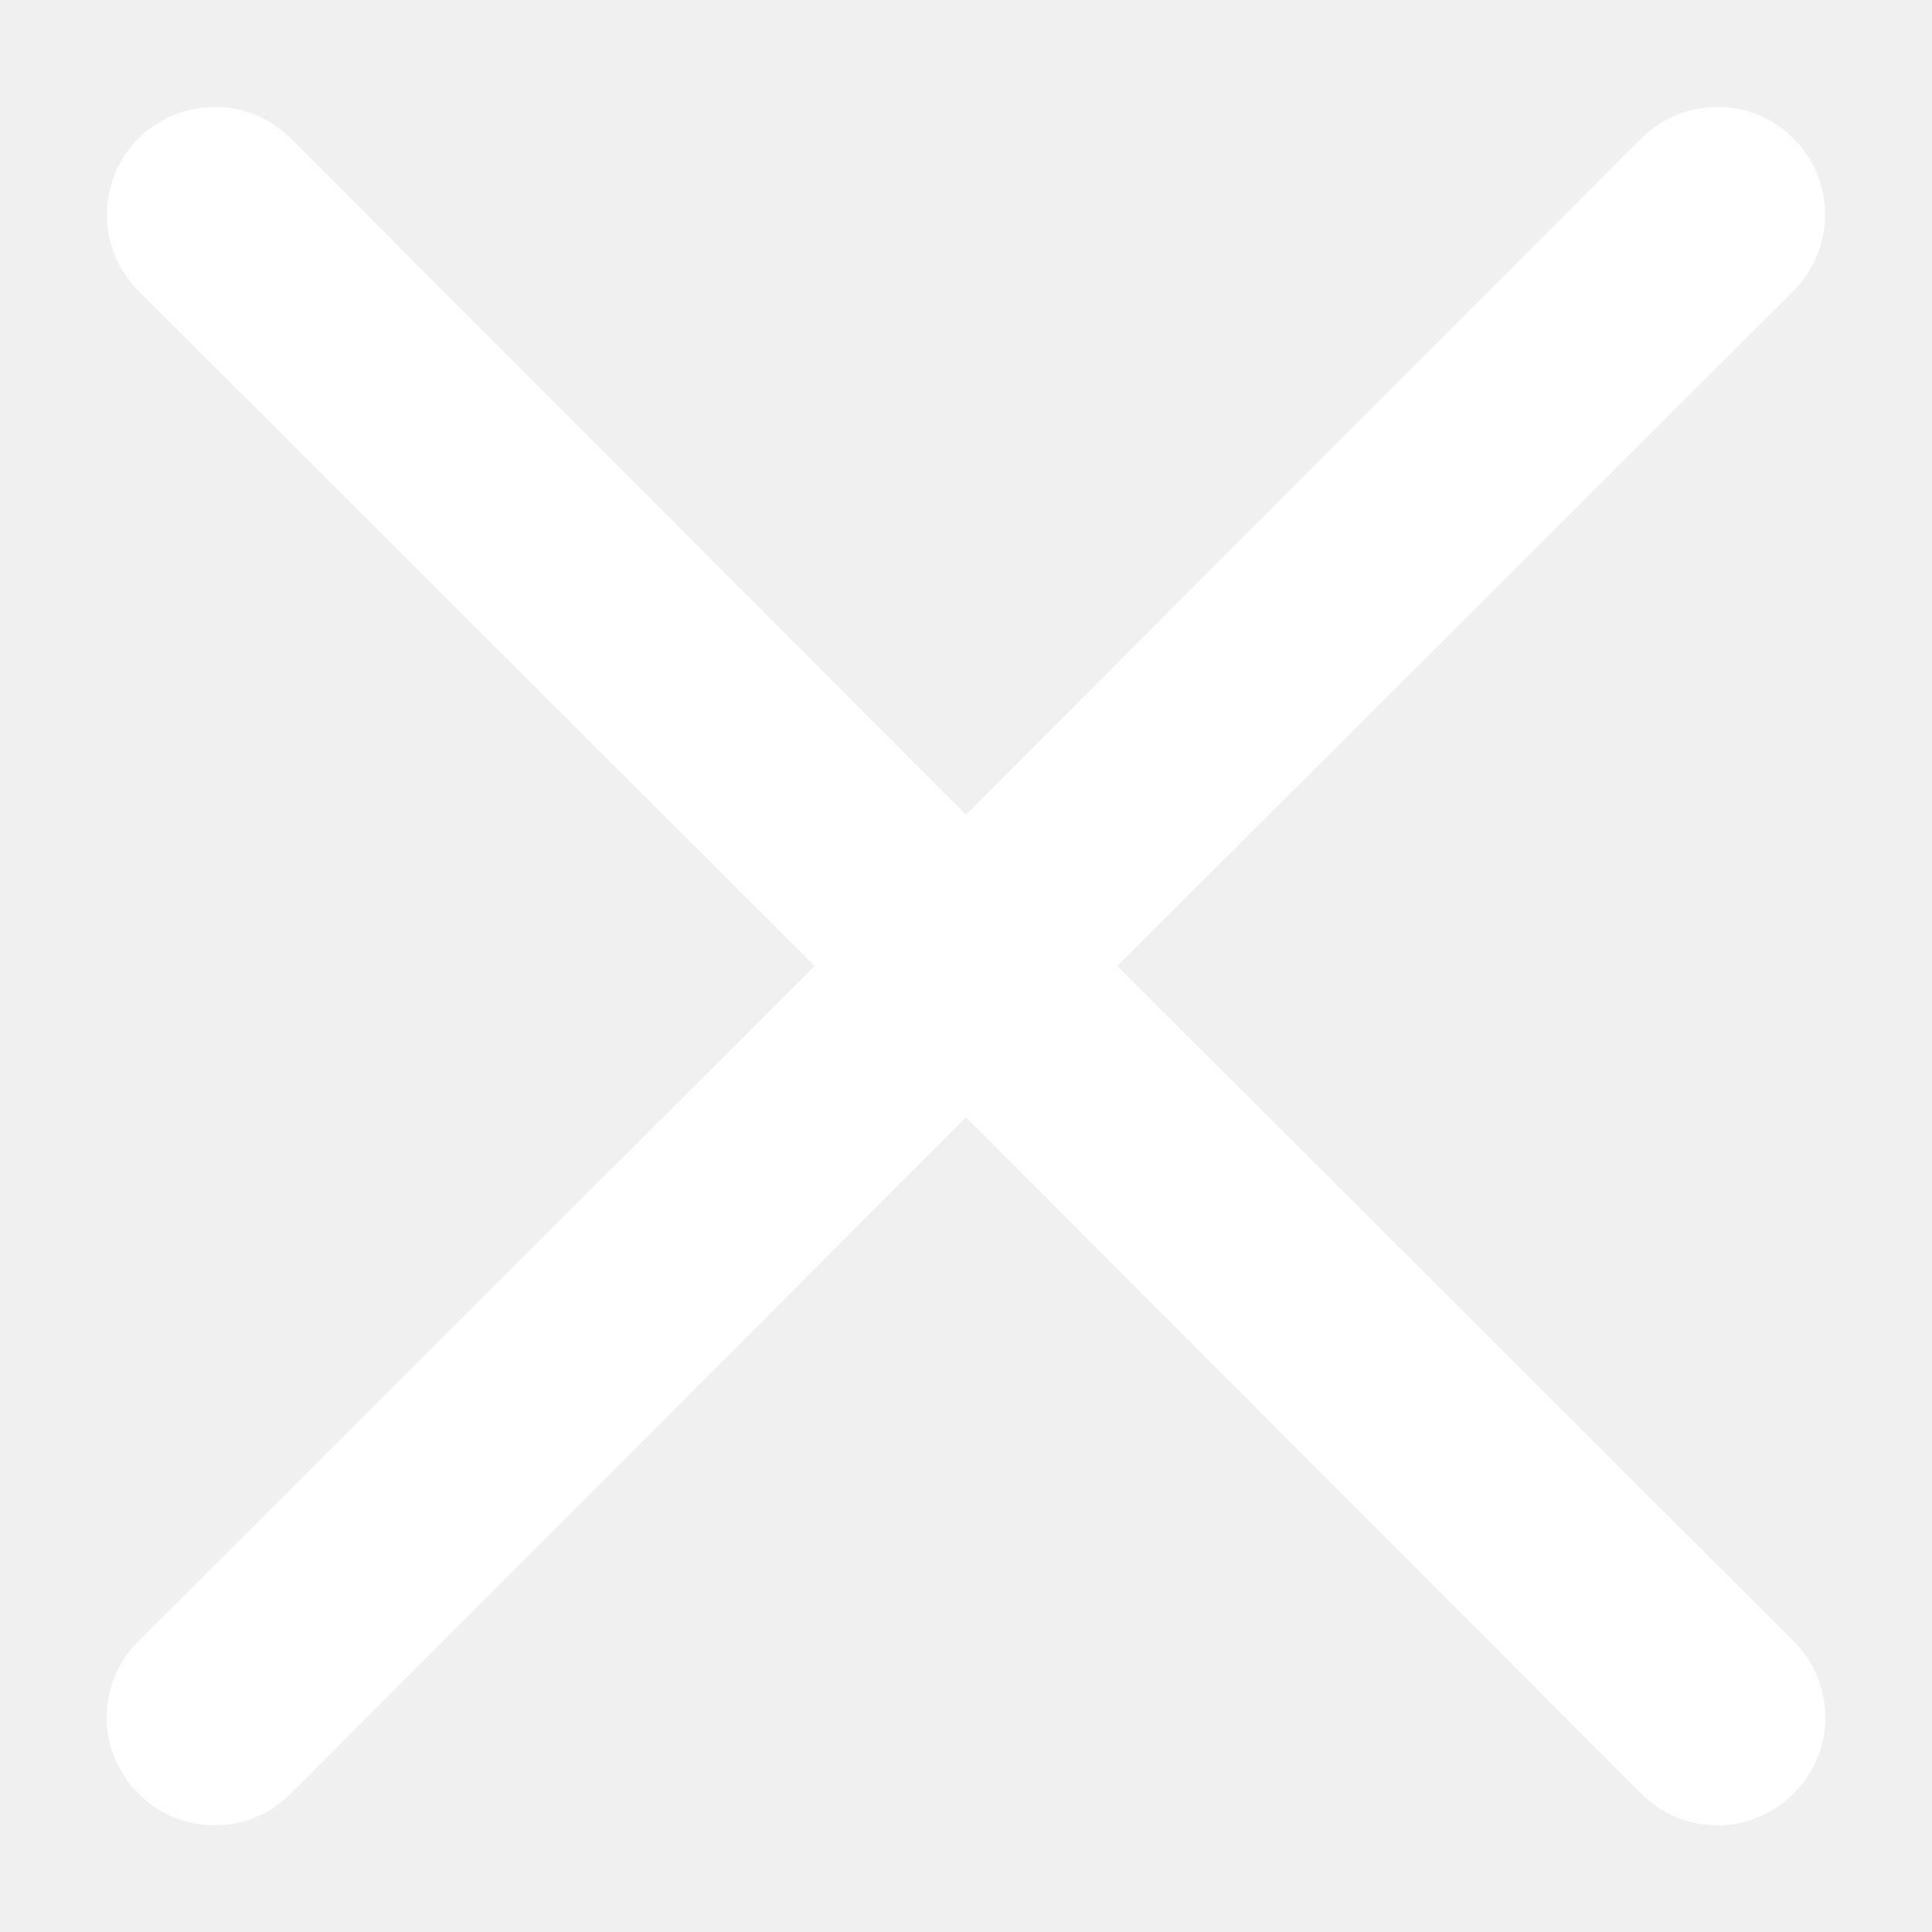
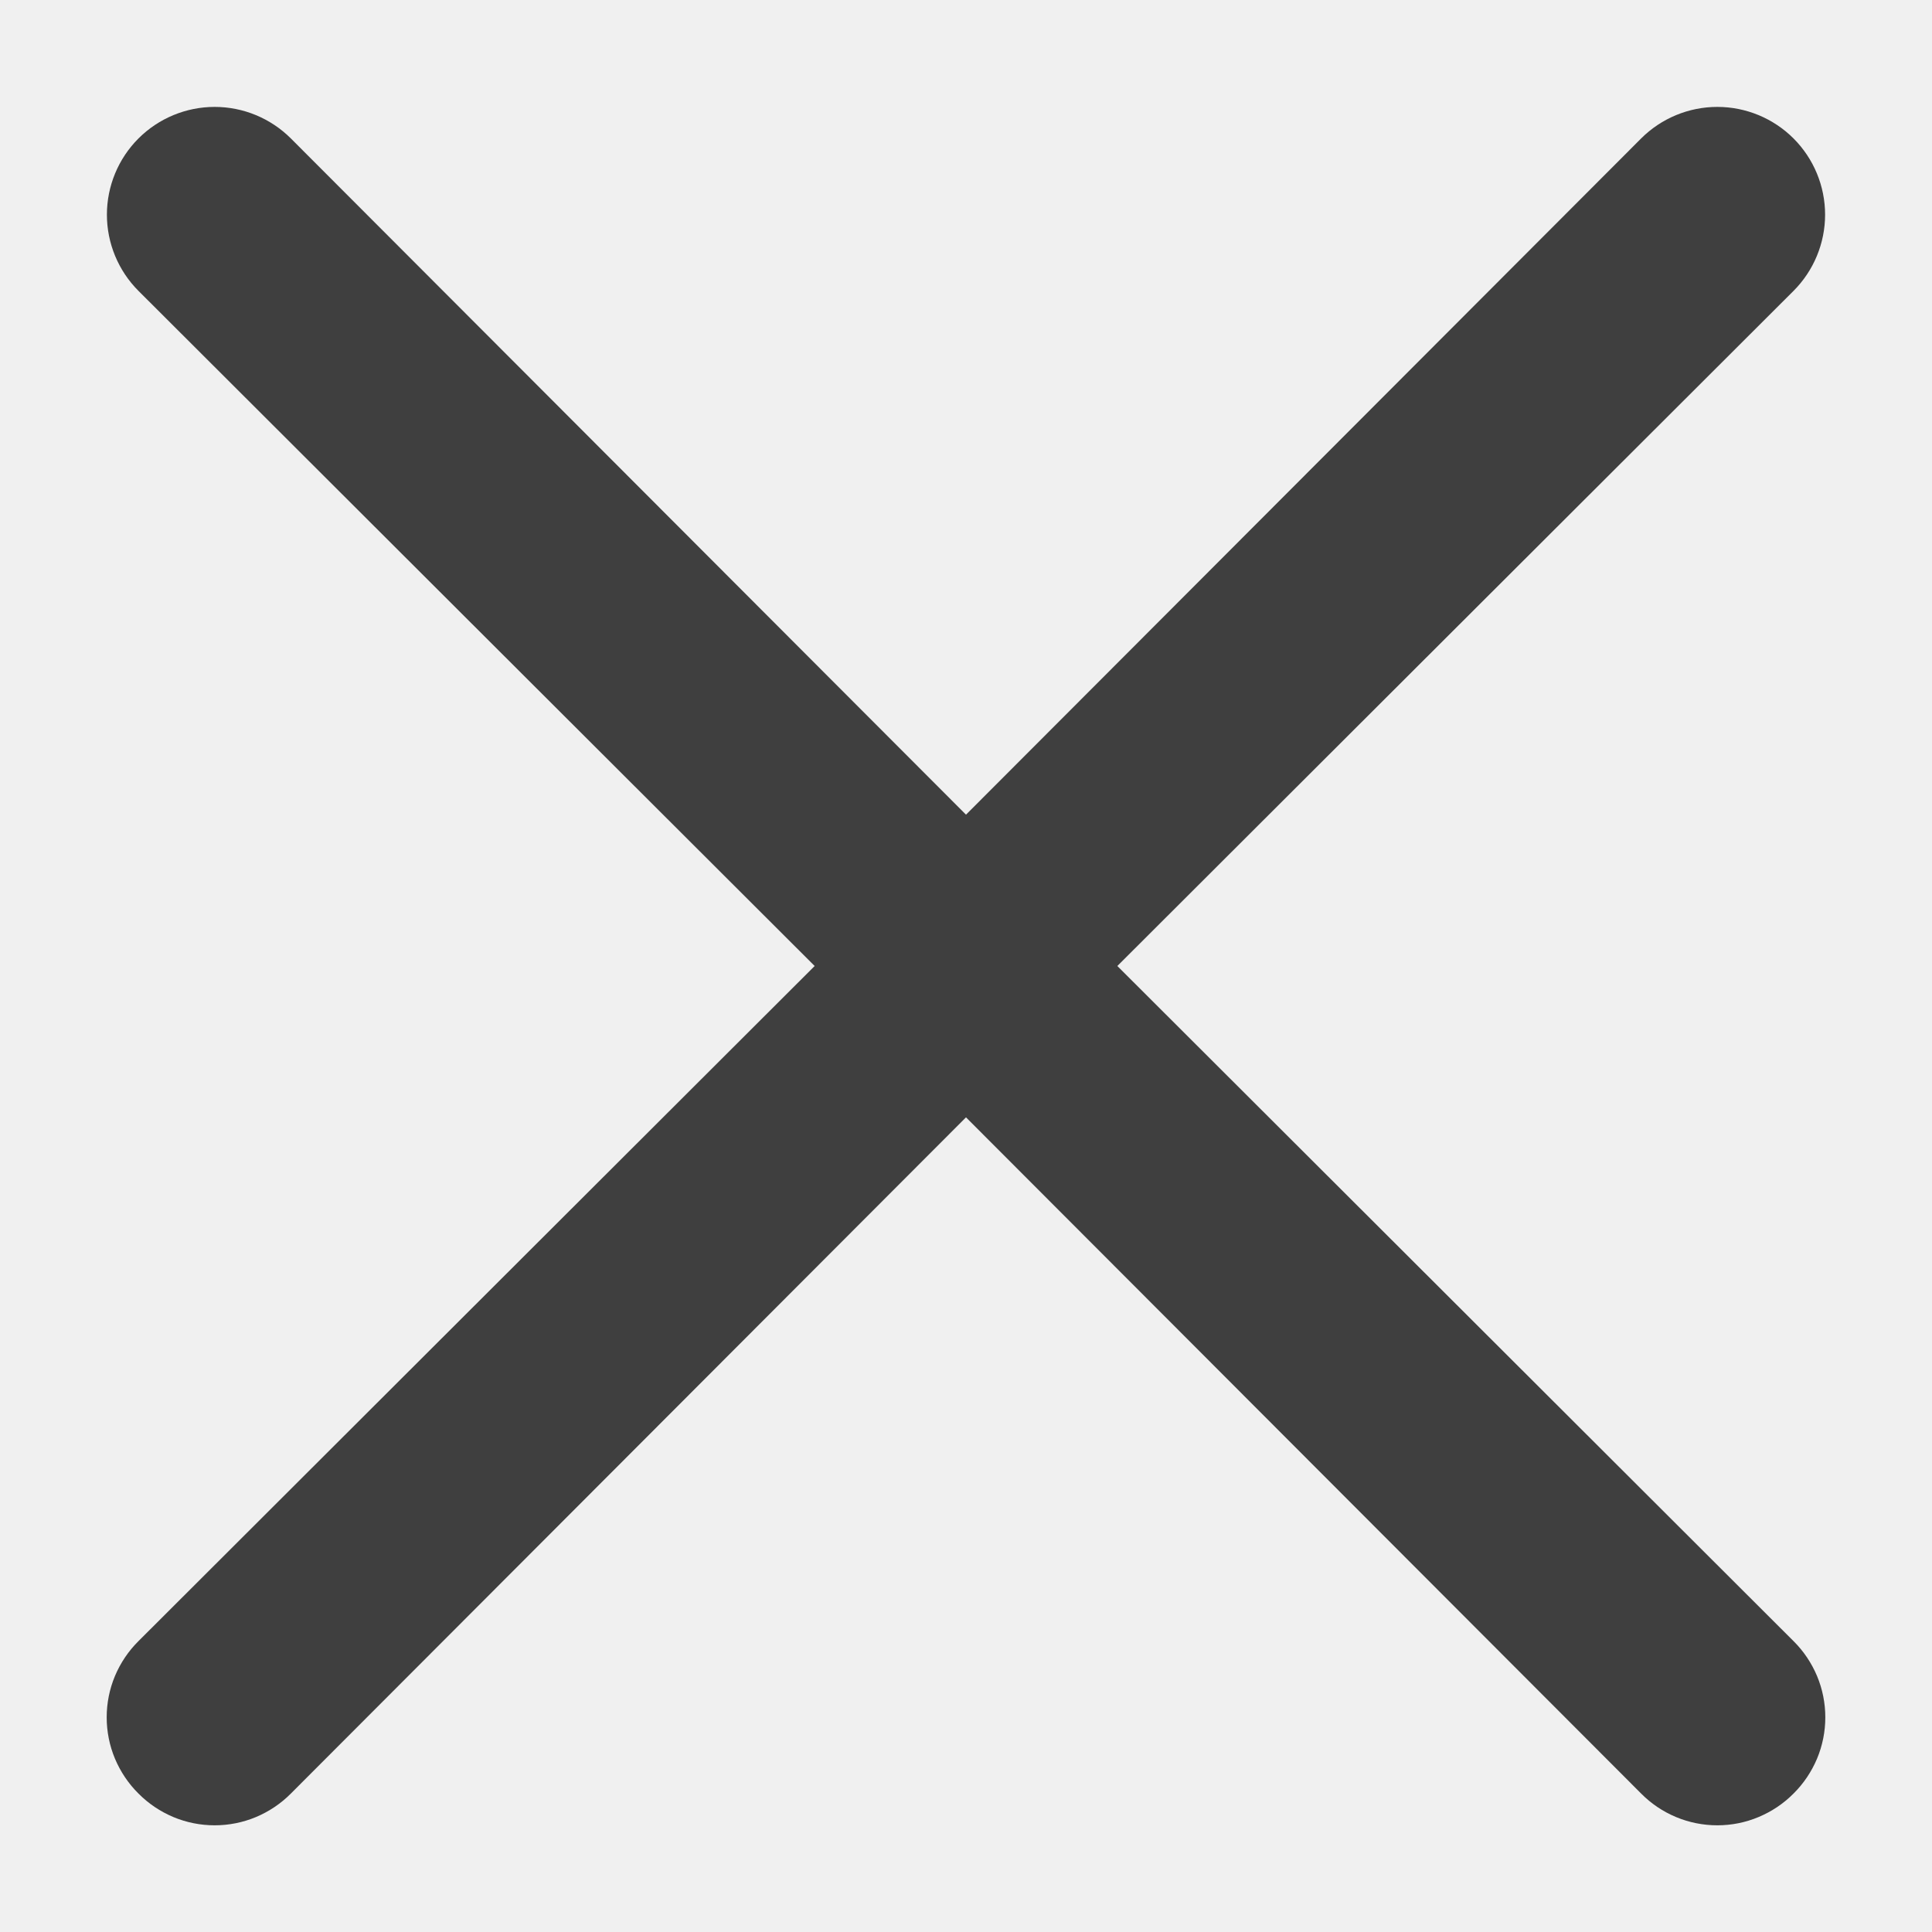
- <svg xmlns="http://www.w3.org/2000/svg" width="18" height="18" viewBox="0 0 18 18" fill="#FFF">
-   <path d="M10.41 9L16.71 2.71C16.898 2.522 17.004 2.266 17.004 2C17.004 1.734 16.898 1.478 16.71 1.29C16.522 1.102 16.266 0.996 16 0.996C15.734 0.996 15.478 1.102 15.29 1.29L9 7.59L2.71 1.29C2.522 1.102 2.266 0.996 2 0.996C1.734 0.996 1.478 1.102 1.29 1.29C1.102 1.478 0.996 1.734 0.996 2C0.996 2.266 1.102 2.522 1.29 2.71L7.59 9L1.29 15.29C1.196 15.383 1.122 15.494 1.071 15.615C1.02 15.737 0.994 15.868 0.994 16C0.994 16.132 1.02 16.263 1.071 16.385C1.122 16.506 1.196 16.617 1.29 16.71C1.383 16.804 1.494 16.878 1.615 16.929C1.737 16.98 1.868 17.006 2 17.006C2.132 17.006 2.263 16.98 2.385 16.929C2.506 16.878 2.617 16.804 2.71 16.71L9 10.41L15.29 16.71C15.383 16.804 15.493 16.878 15.615 16.929C15.737 16.98 15.868 17.006 16 17.006C16.132 17.006 16.263 16.98 16.384 16.929C16.506 16.878 16.617 16.804 16.71 16.71C16.804 16.617 16.878 16.506 16.929 16.385C16.98 16.263 17.006 16.132 17.006 16C17.006 15.868 16.98 15.737 16.929 15.615C16.878 15.494 16.804 15.383 16.71 15.29L10.41 9Z" fill="#FFFFFF" />
+ <svg xmlns="http://www.w3.org/2000/svg" width="18" height="18" viewBox="0 0 18 18" fill="#3F3F3F">
+   <path d="M10.41 9L16.71 2.71C16.898 2.522 17.004 2.266 17.004 2C17.004 1.734 16.898 1.478 16.71 1.29C16.522 1.102 16.266 0.996 16 0.996C15.734 0.996 15.478 1.102 15.29 1.29L9 7.59L2.71 1.29C2.522 1.102 2.266 0.996 2 0.996C1.734 0.996 1.478 1.102 1.29 1.29C1.102 1.478 0.996 1.734 0.996 2C0.996 2.266 1.102 2.522 1.29 2.71L7.59 9L1.29 15.29C1.196 15.383 1.122 15.494 1.071 15.615C1.02 15.737 0.994 15.868 0.994 16C0.994 16.132 1.02 16.263 1.071 16.385C1.122 16.506 1.196 16.617 1.29 16.71C1.383 16.804 1.494 16.878 1.615 16.929C1.737 16.98 1.868 17.006 2 17.006C2.132 17.006 2.263 16.98 2.385 16.929C2.506 16.878 2.617 16.804 2.71 16.71L9 10.41L15.29 16.71C15.383 16.804 15.493 16.878 15.615 16.929C15.737 16.98 15.868 17.006 16 17.006C16.132 17.006 16.263 16.98 16.384 16.929C16.506 16.878 16.617 16.804 16.71 16.71C16.804 16.617 16.878 16.506 16.929 16.385C16.98 16.263 17.006 16.132 17.006 16C17.006 15.868 16.98 15.737 16.929 15.615C16.878 15.494 16.804 15.383 16.71 15.29L10.41 9Z" fill="#3F3F3F" />
</svg>
